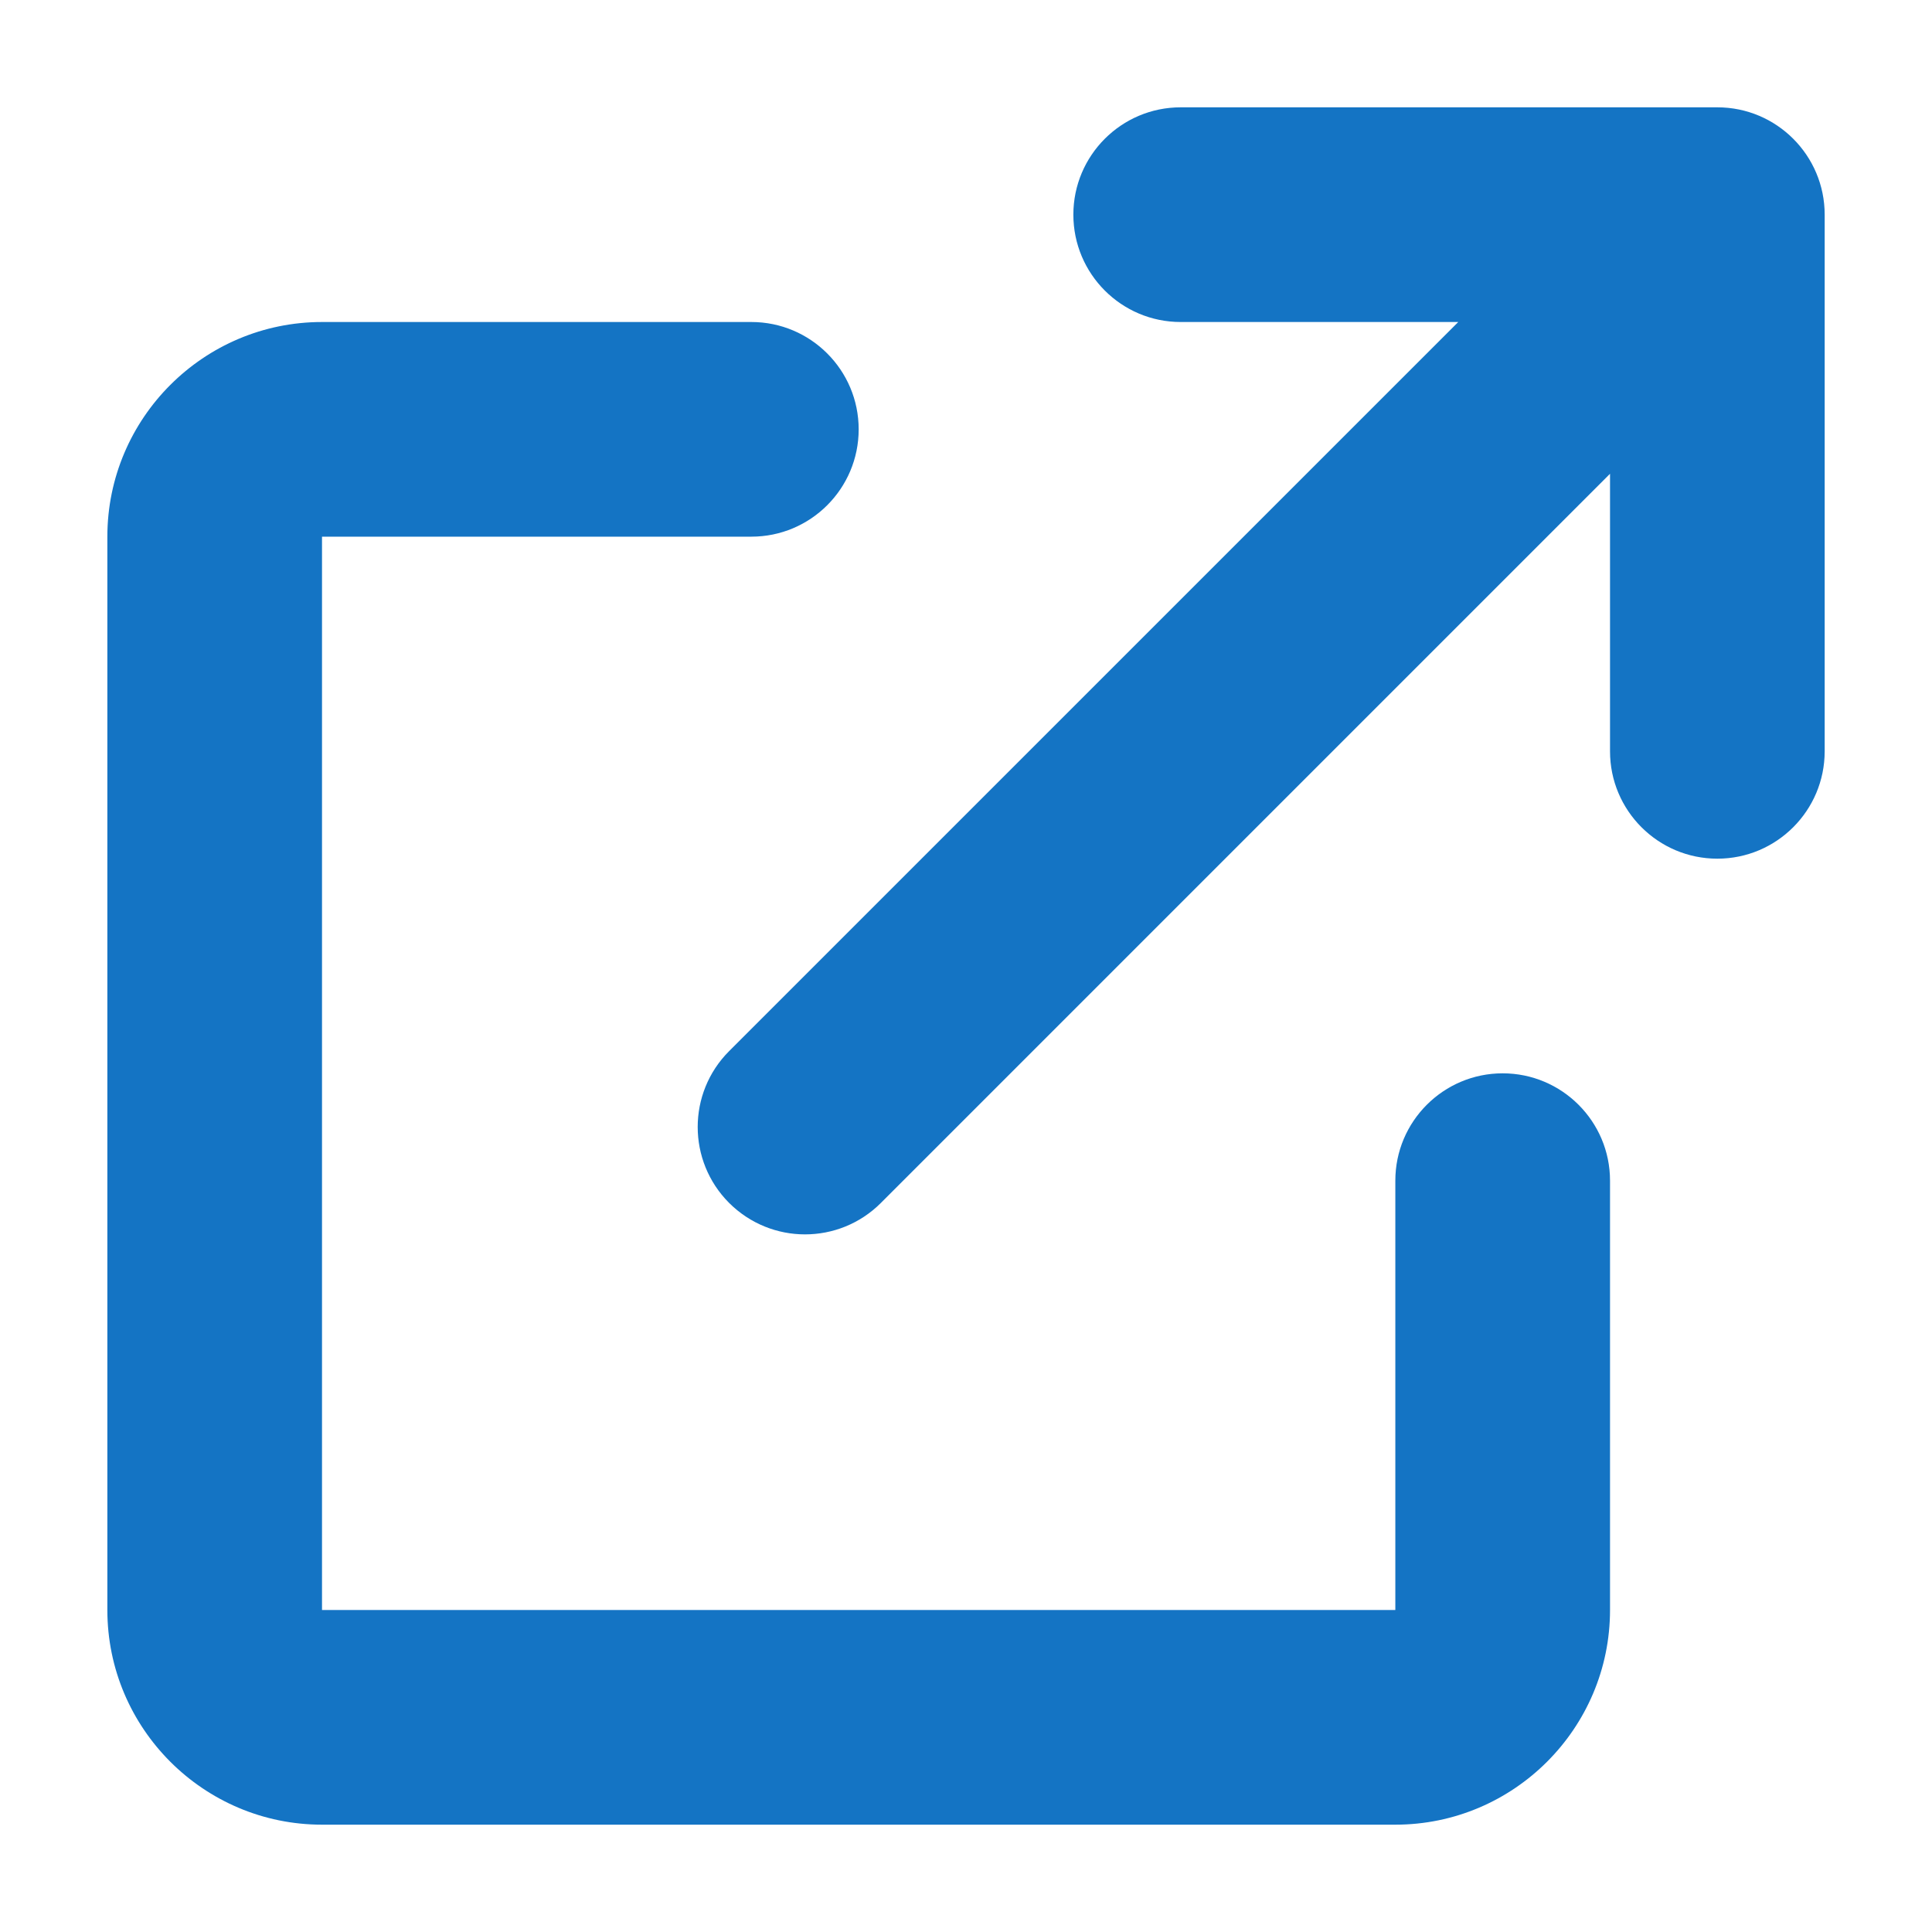
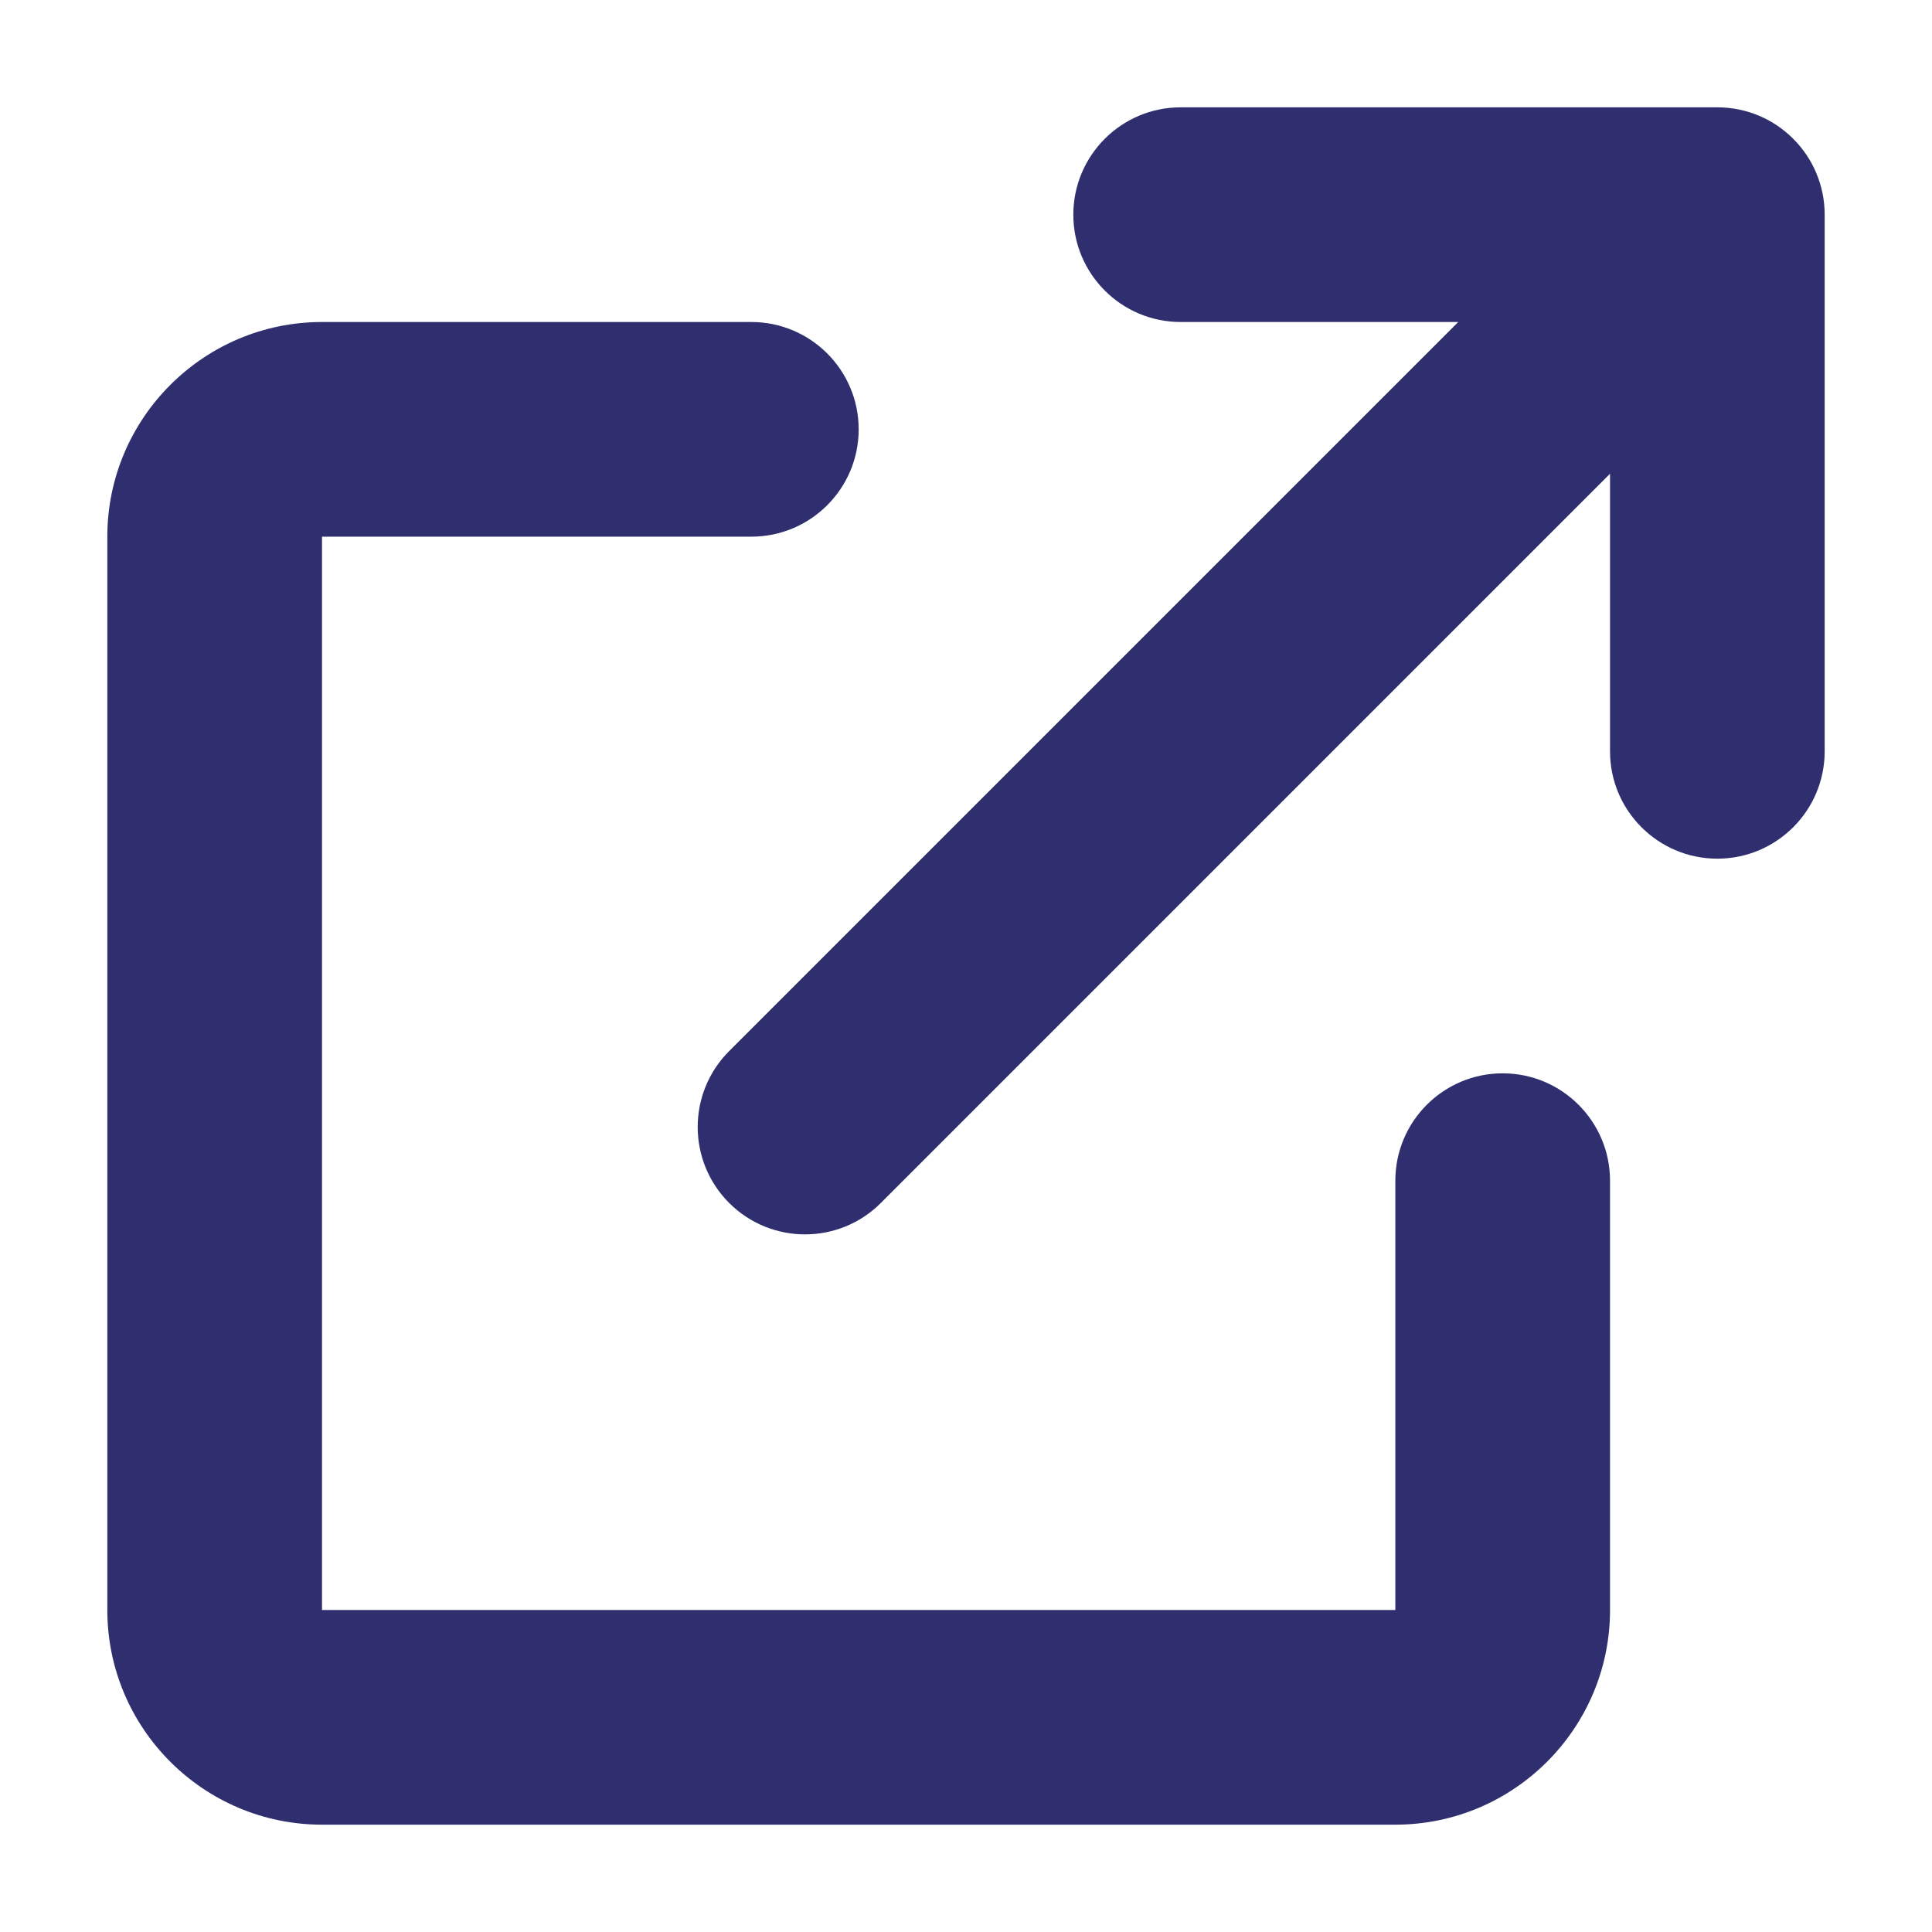
<svg xmlns="http://www.w3.org/2000/svg" width="58" height="58" viewBox="0 0 58 58" fill="none">
-   <path d="M48.334 35.444V48.333C48.334 51.887 45.443 54.778 41.889 54.778H9.667C6.113 54.778 3.223 51.887 3.223 48.333V16.111C3.223 12.557 6.113 9.667 9.667 9.667H22.556C24.335 9.667 25.778 11.11 25.778 12.889C25.778 14.668 24.335 16.111 22.556 16.111H9.667V48.333H41.889V35.444C41.889 33.666 43.333 32.222 45.111 32.222C46.89 32.222 48.334 33.666 48.334 35.444ZM51.556 3.222H35.445C33.666 3.222 32.223 4.666 32.223 6.444C32.223 8.223 33.666 9.667 35.445 9.667H43.778L21.889 31.555C20.631 32.813 20.631 34.853 21.889 36.113C22.519 36.741 23.342 37.057 24.167 37.057C24.992 37.057 25.815 36.743 26.445 36.113L48.334 14.223V22.555C48.334 24.334 49.777 25.778 51.556 25.778C53.335 25.778 54.778 24.334 54.778 22.555V6.444C54.778 4.666 53.335 3.222 51.556 3.222Z" fill="#1474C4" />
+   <path d="M48.334 35.445V48.334C48.334 51.888 45.443 54.778 41.889 54.778H9.667C6.113 54.778 3.222 51.888 3.222 48.334V16.111C3.222 12.557 6.113 9.667 9.667 9.667H22.556C24.334 9.667 25.778 11.11 25.778 12.889C25.778 14.668 24.334 16.111 22.556 16.111H9.667V48.334H41.889V35.445C41.889 33.666 43.333 32.222 45.111 32.222C46.89 32.222 48.334 33.666 48.334 35.445ZM51.556 3.222H35.445C33.666 3.222 32.222 4.666 32.222 6.445C32.222 8.223 33.666 9.667 35.445 9.667H43.777L21.889 31.555C20.631 32.814 20.631 34.853 21.889 36.113C22.519 36.742 23.342 37.057 24.167 37.057C24.992 37.057 25.815 36.743 26.445 36.113L48.334 14.223V22.556C48.334 24.334 49.777 25.778 51.556 25.778C53.334 25.778 54.778 24.334 54.778 22.556V6.445C54.778 4.666 53.334 3.222 51.556 3.222Z" fill="#2F2F70" />
</svg>
